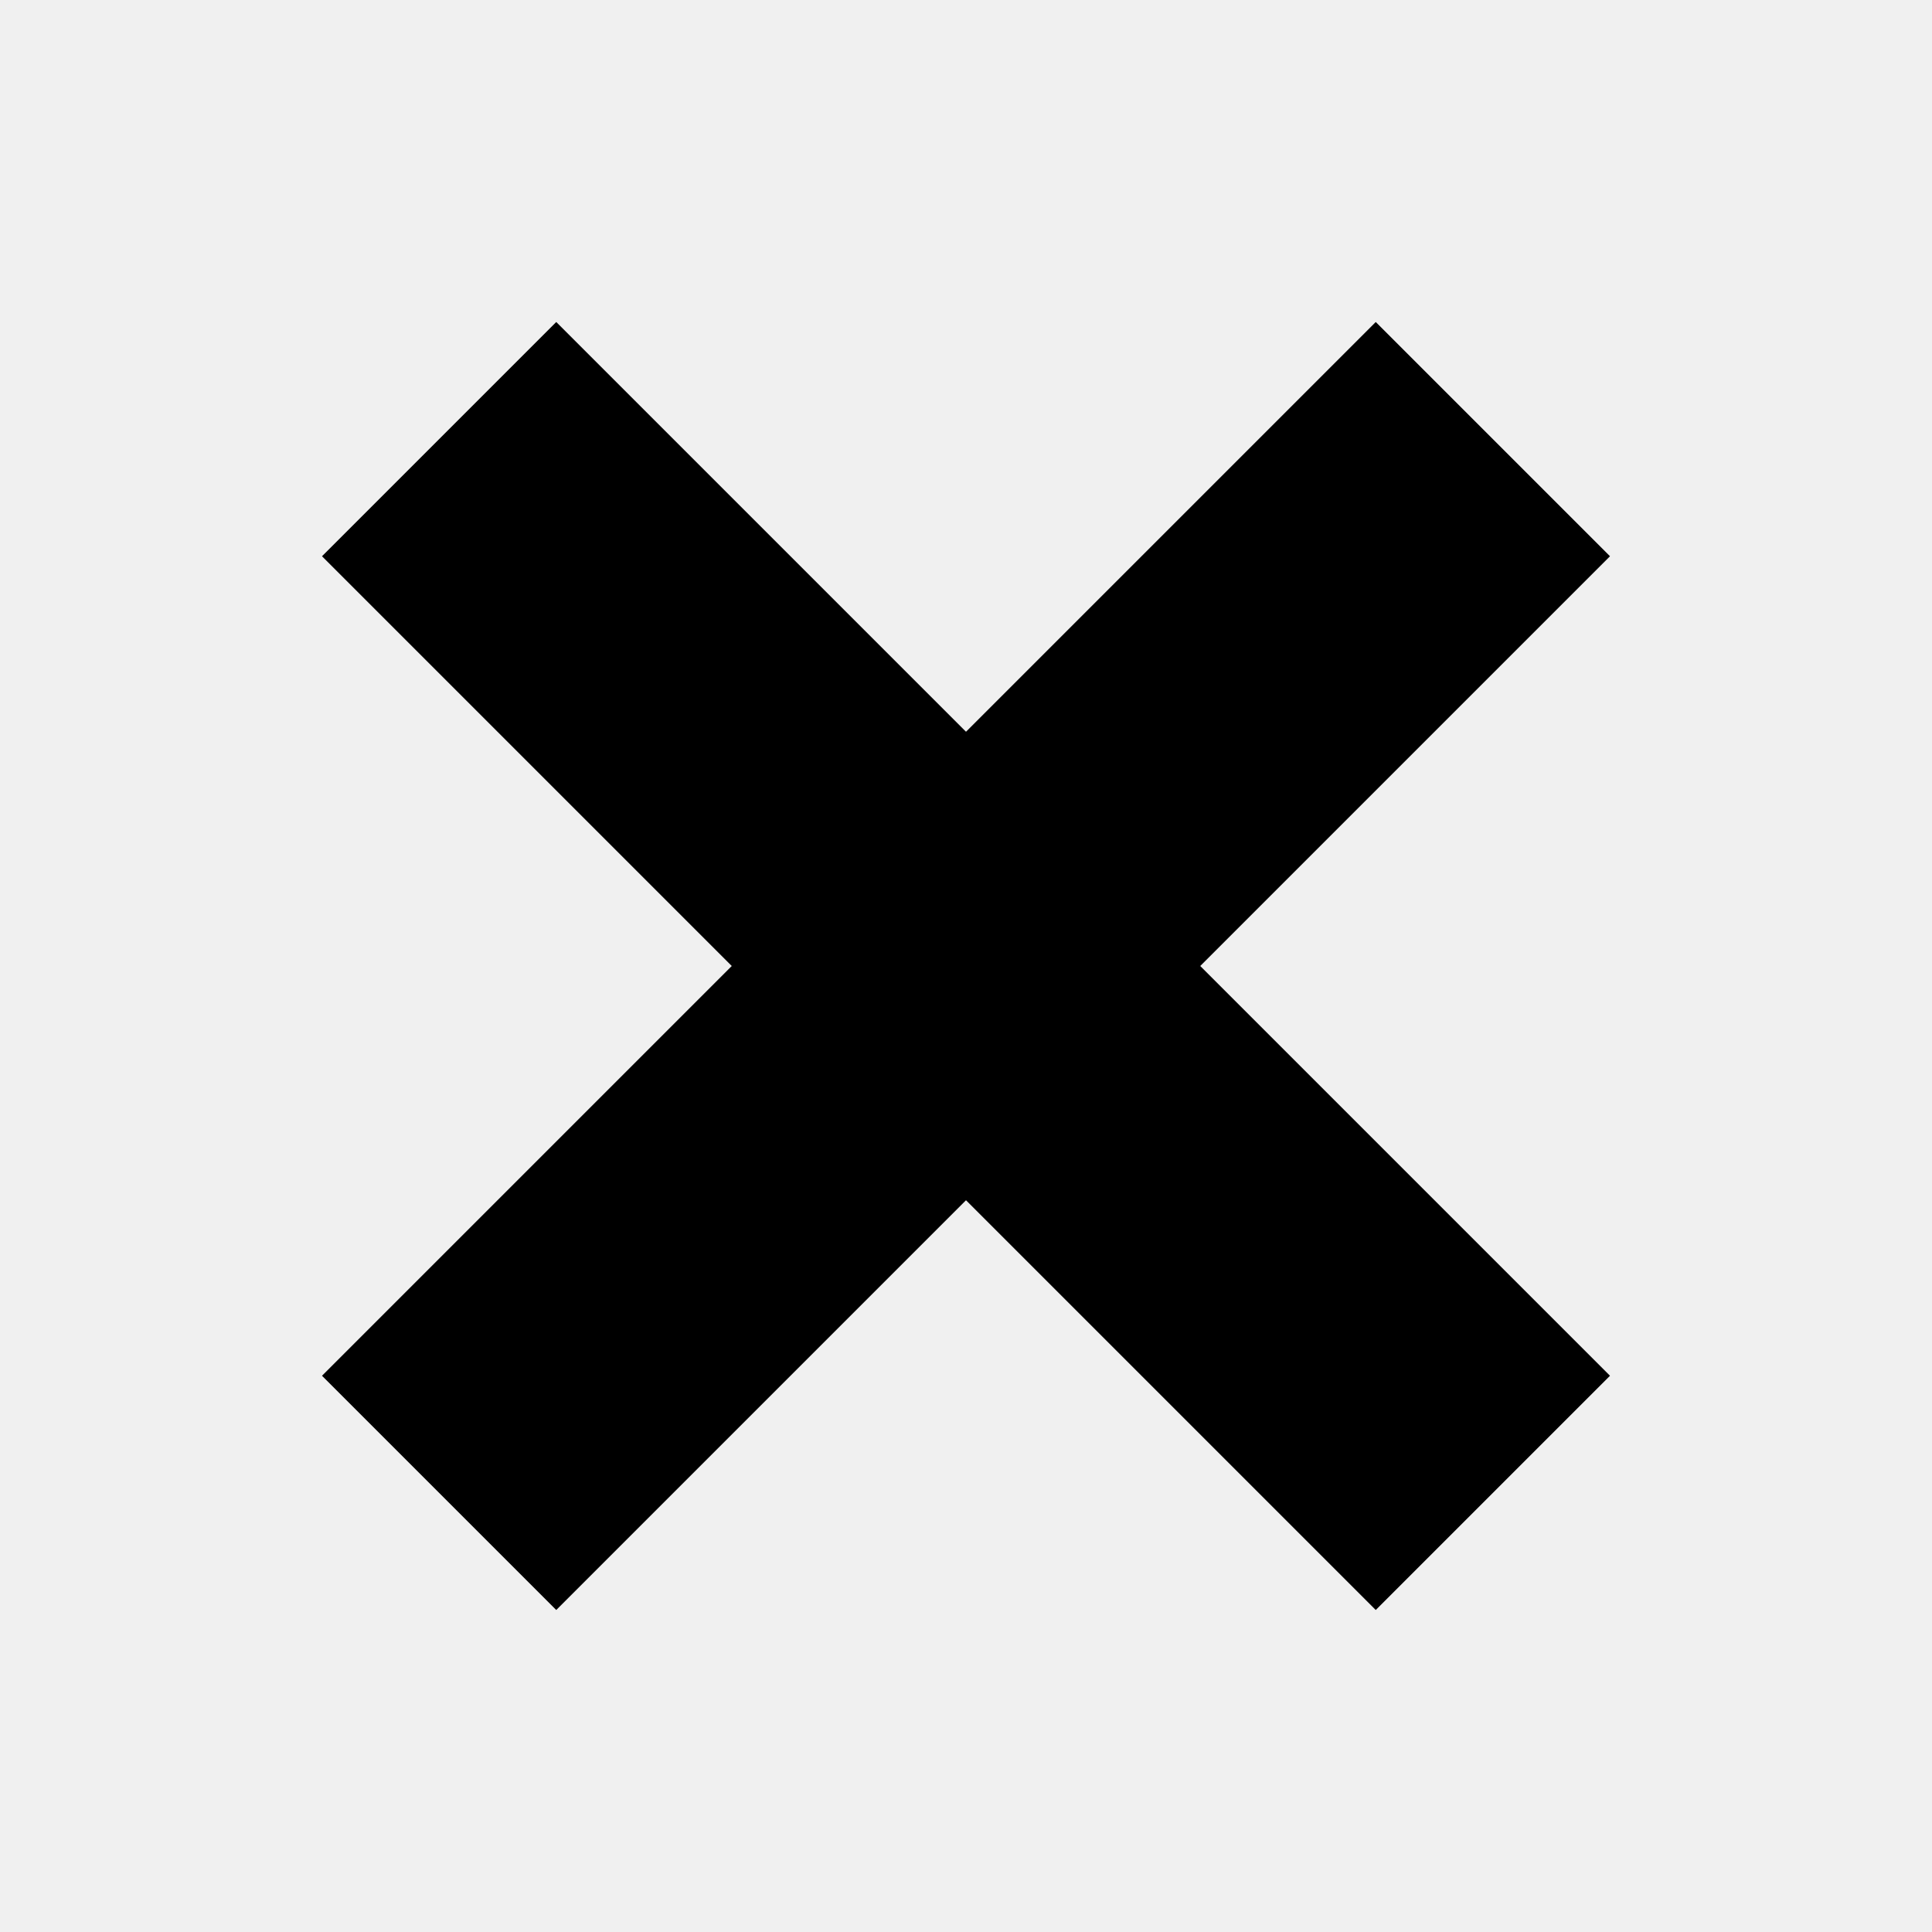
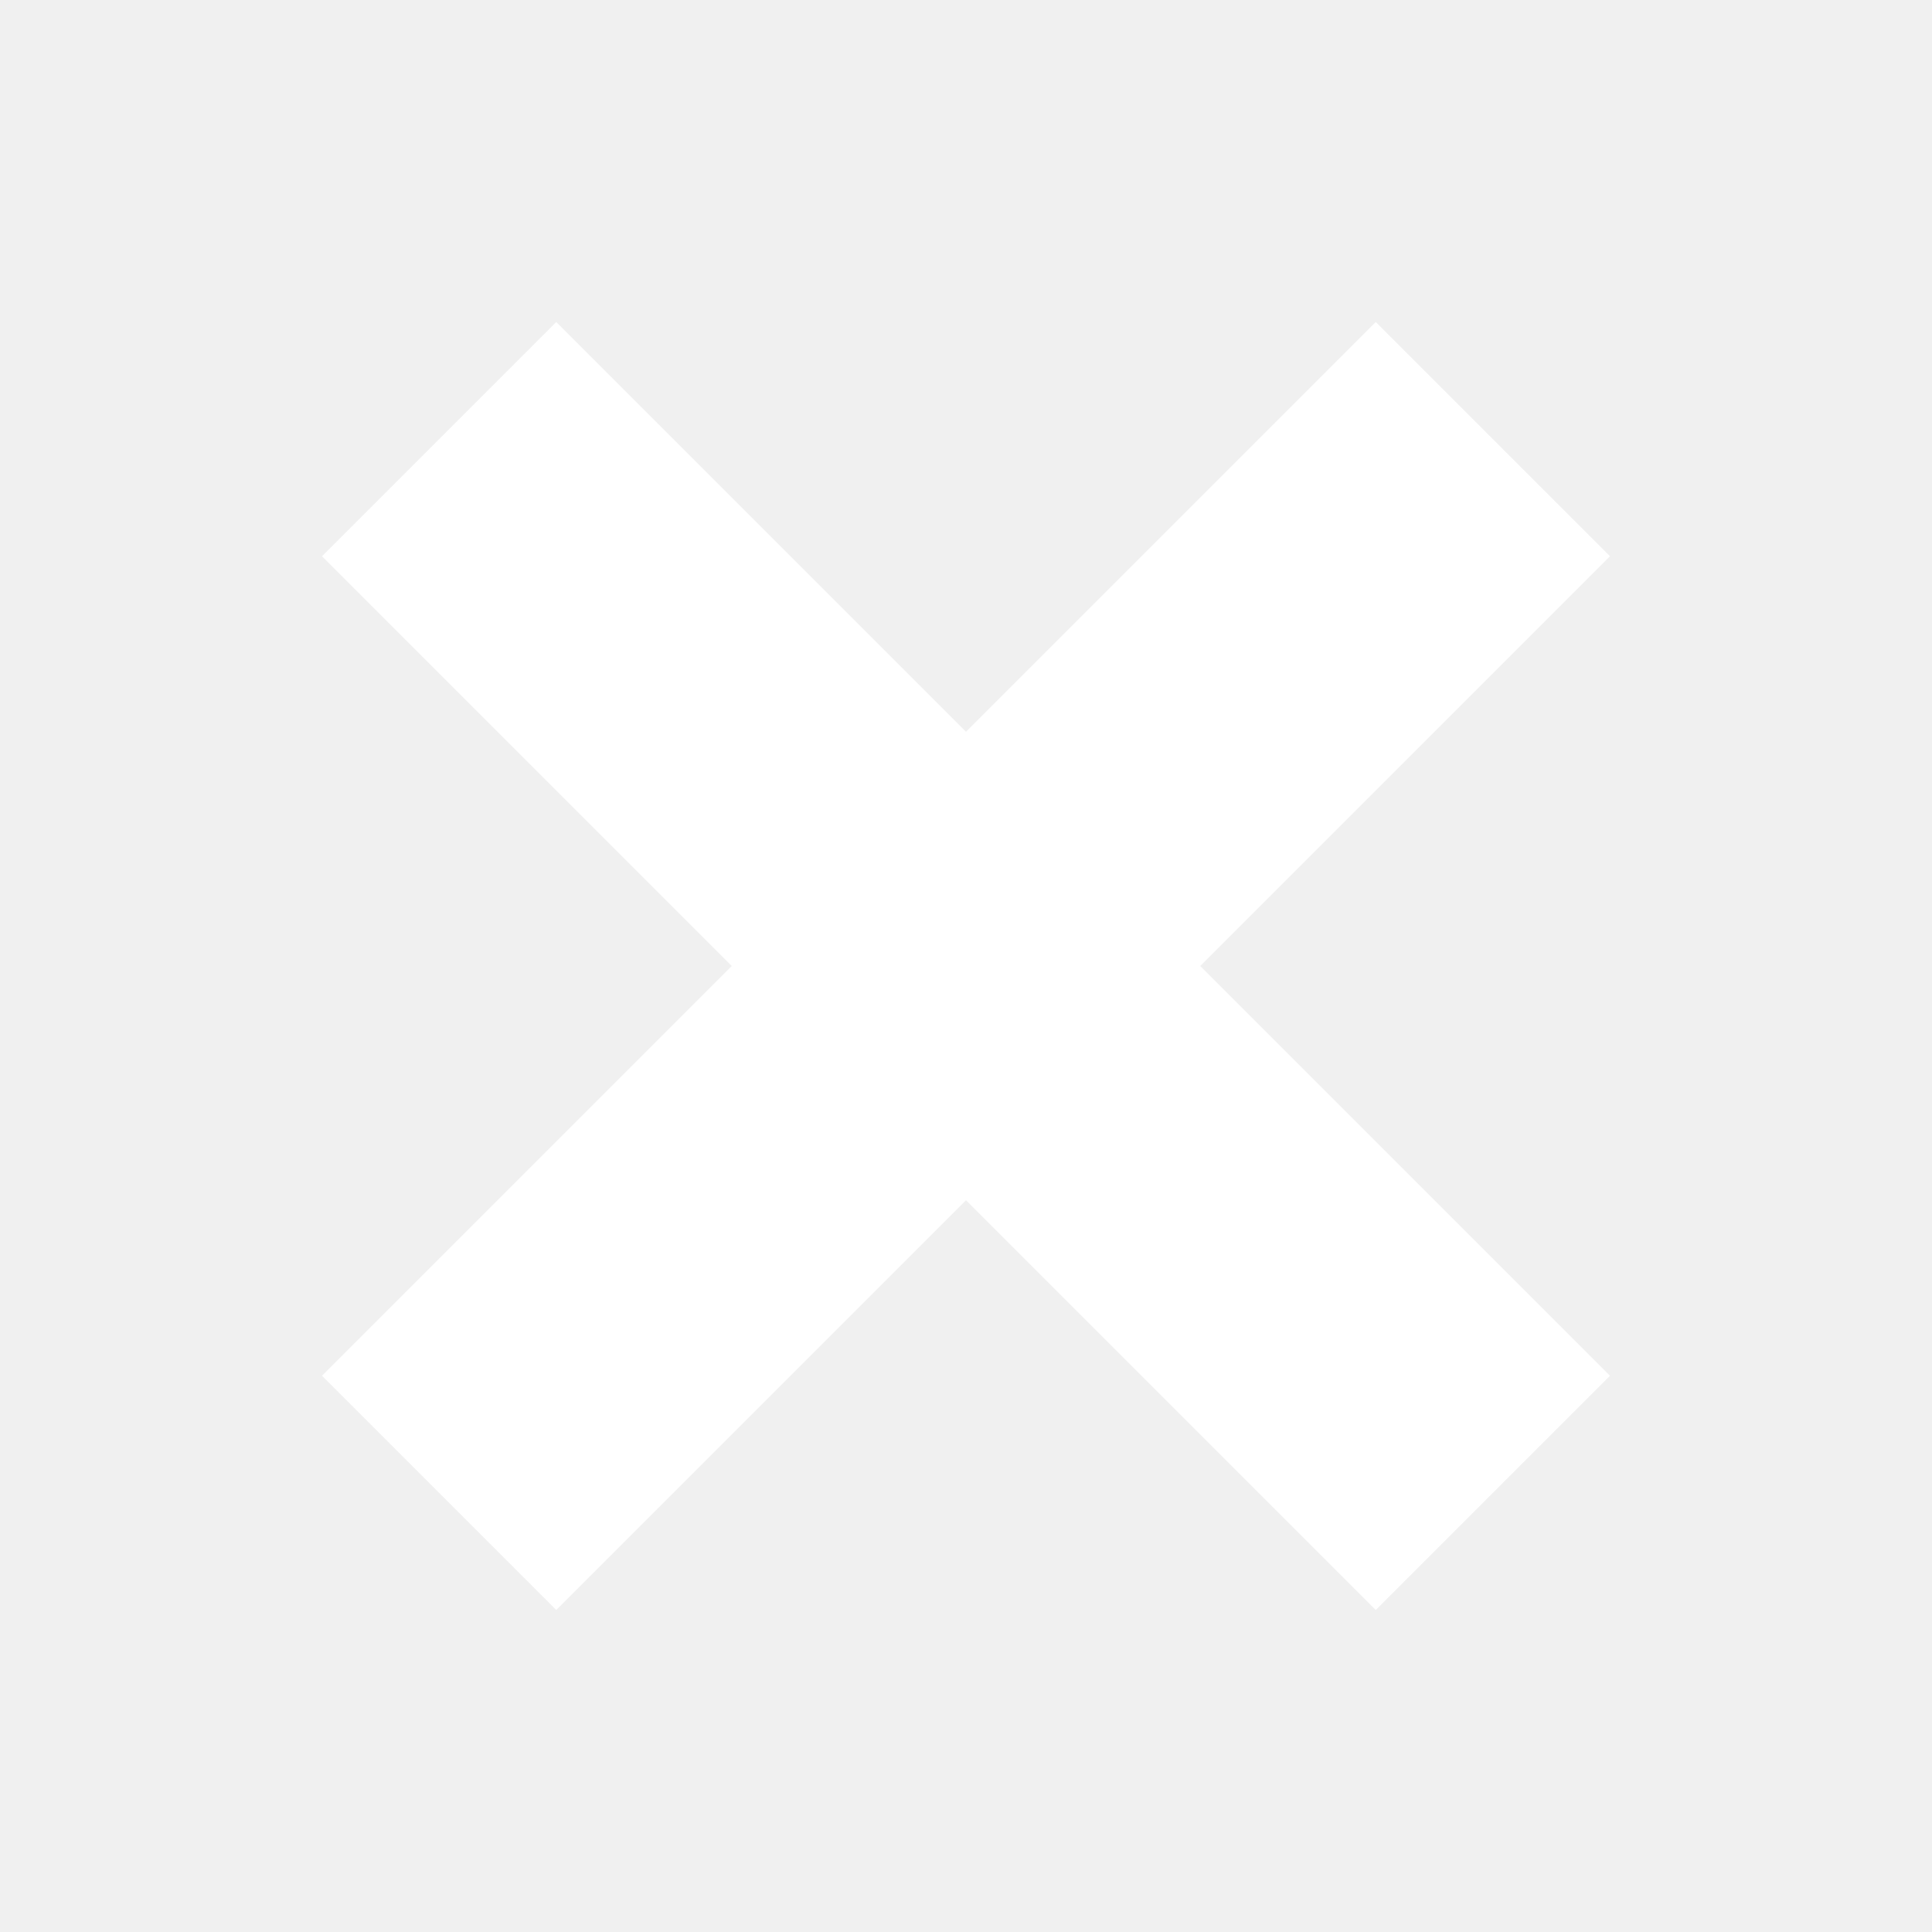
<svg xmlns="http://www.w3.org/2000/svg" version="1.1" width="24" height="24" viewBox="0 0 24 24">
-   <path d="M20 6.91L17.09 4L12 9.09L6.91 4L4 6.91L9.09 12L4 17.09L6.91 20L12 14.91L17.09 20L20 17.09L14.91 12L20 6.91Z" />
+   <path fill="#fff" d="M20 6.91L17.09 4L12 9.09L6.91 4L4 6.91L9.09 12L4 17.09L6.91 20L12 14.91L17.09 20L20 17.09L14.91 12L20 6.91Z" />
</svg>
